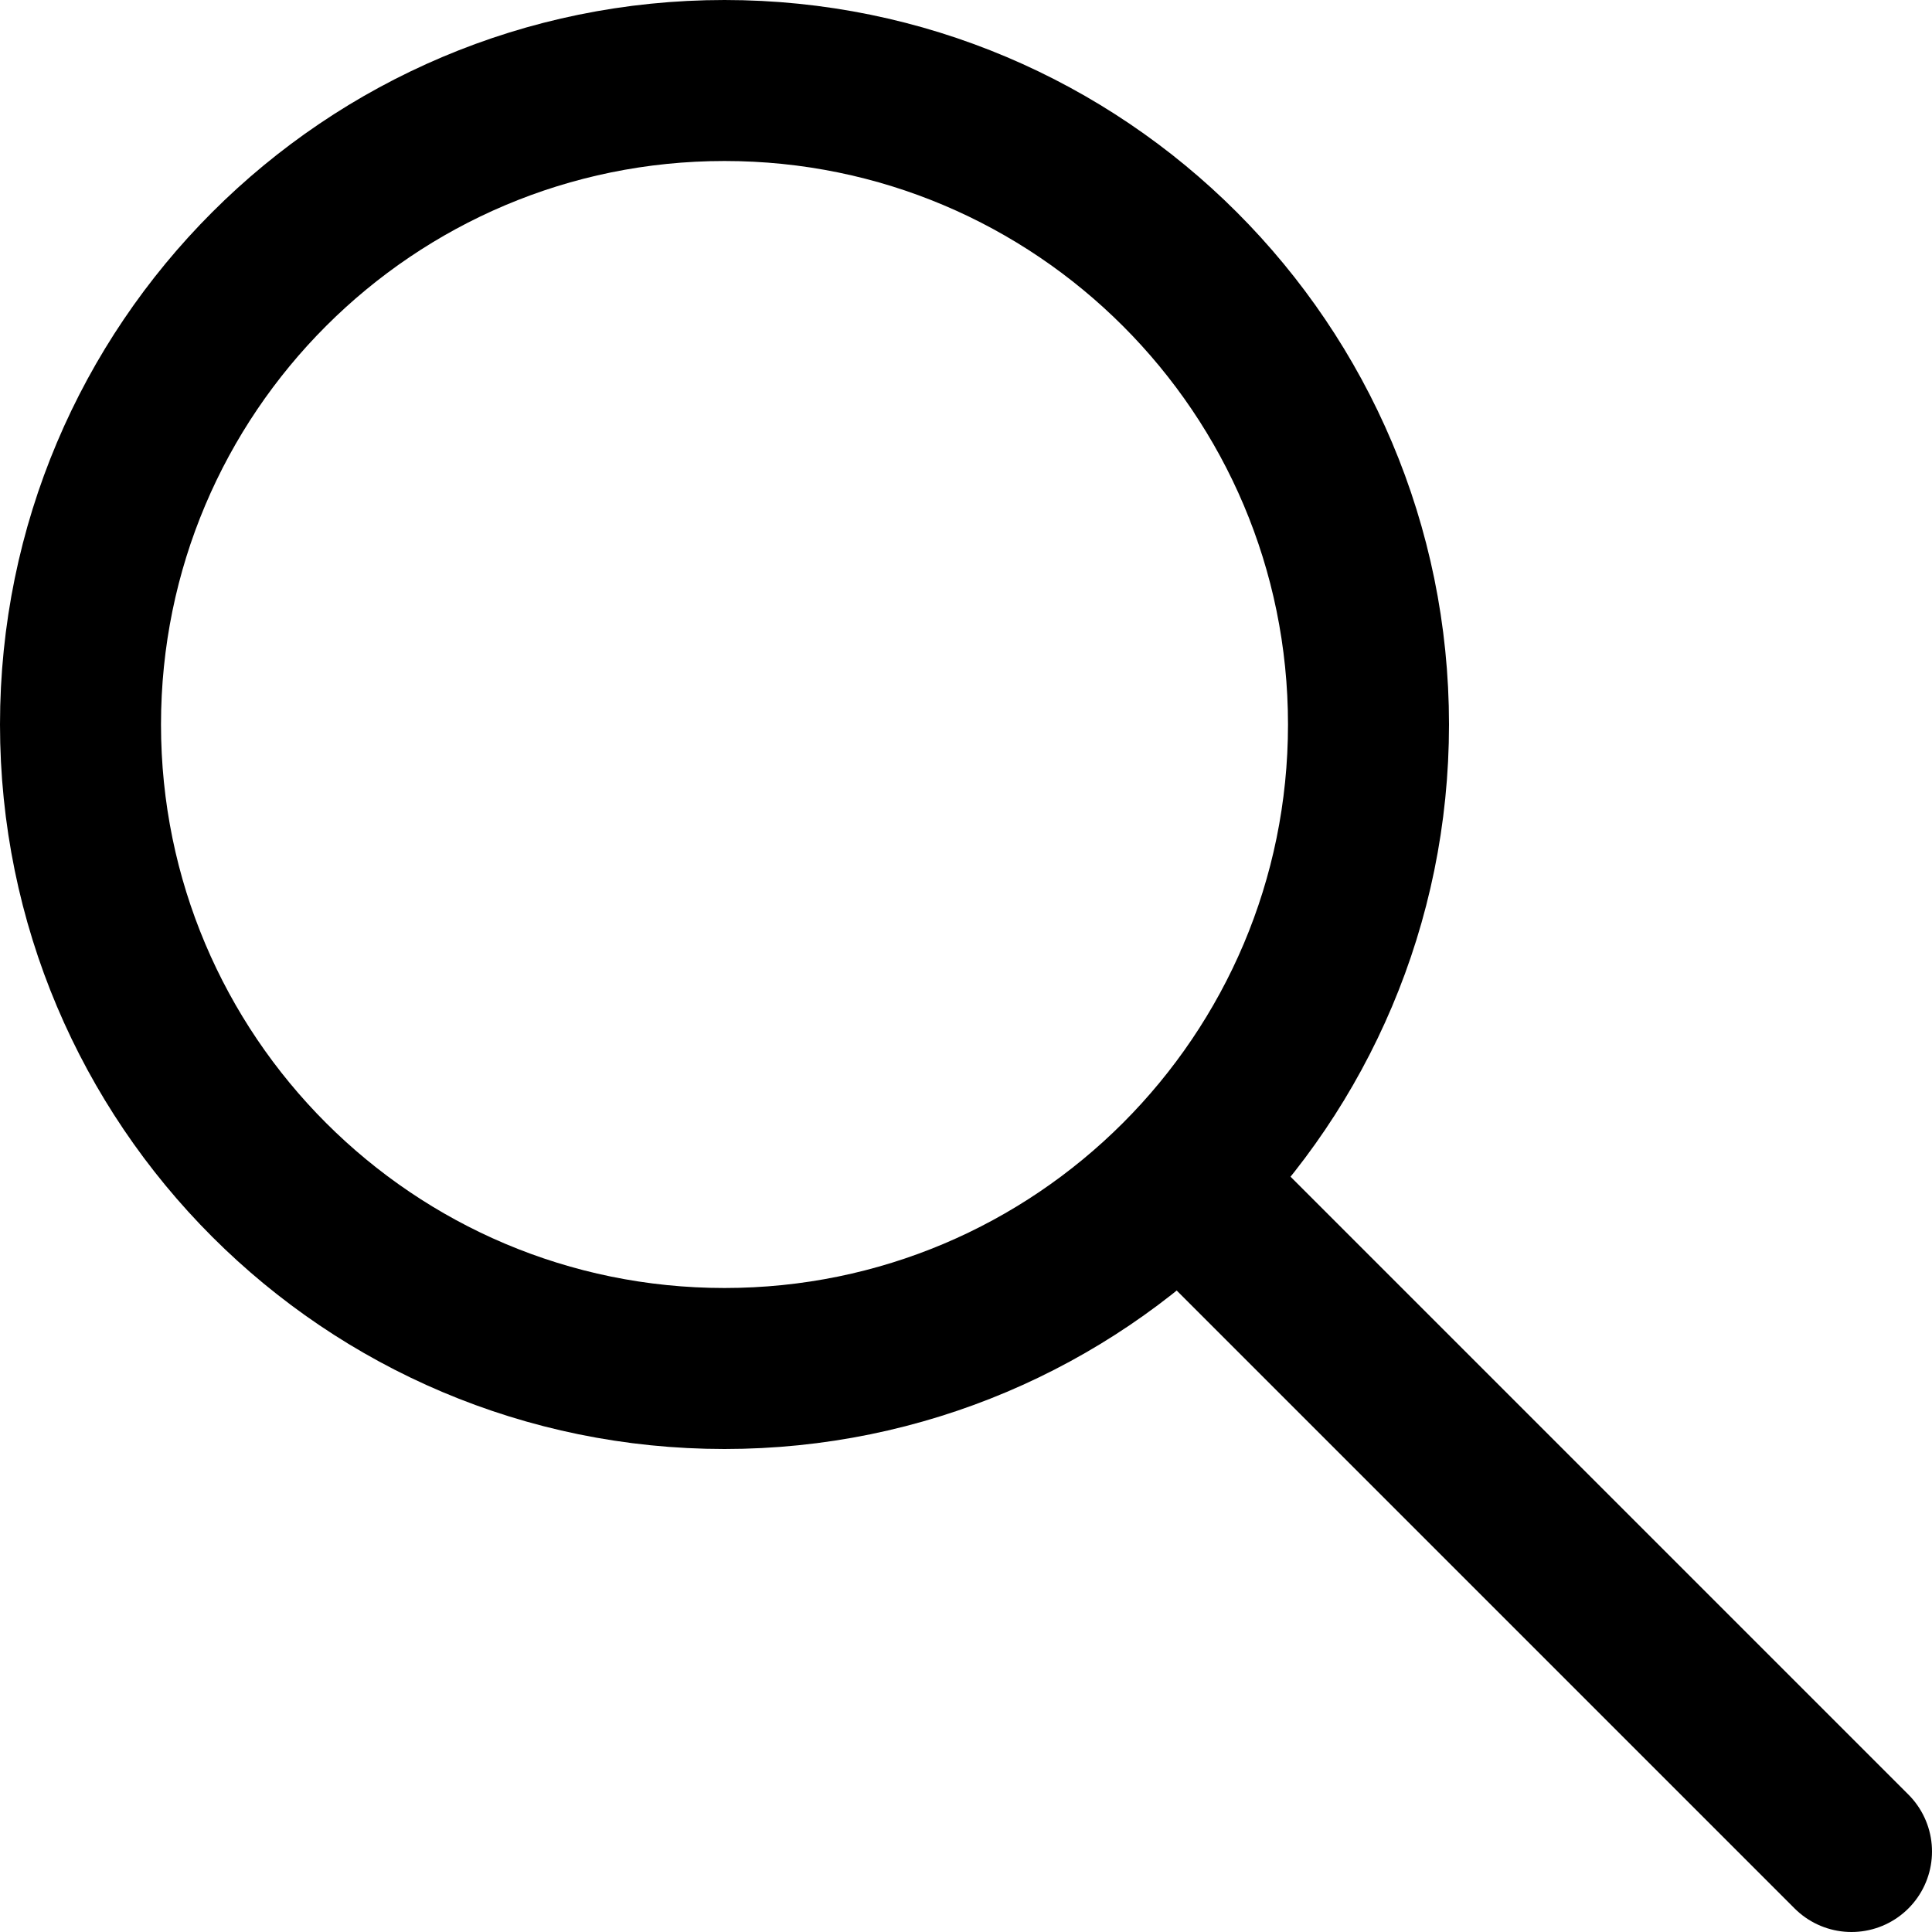
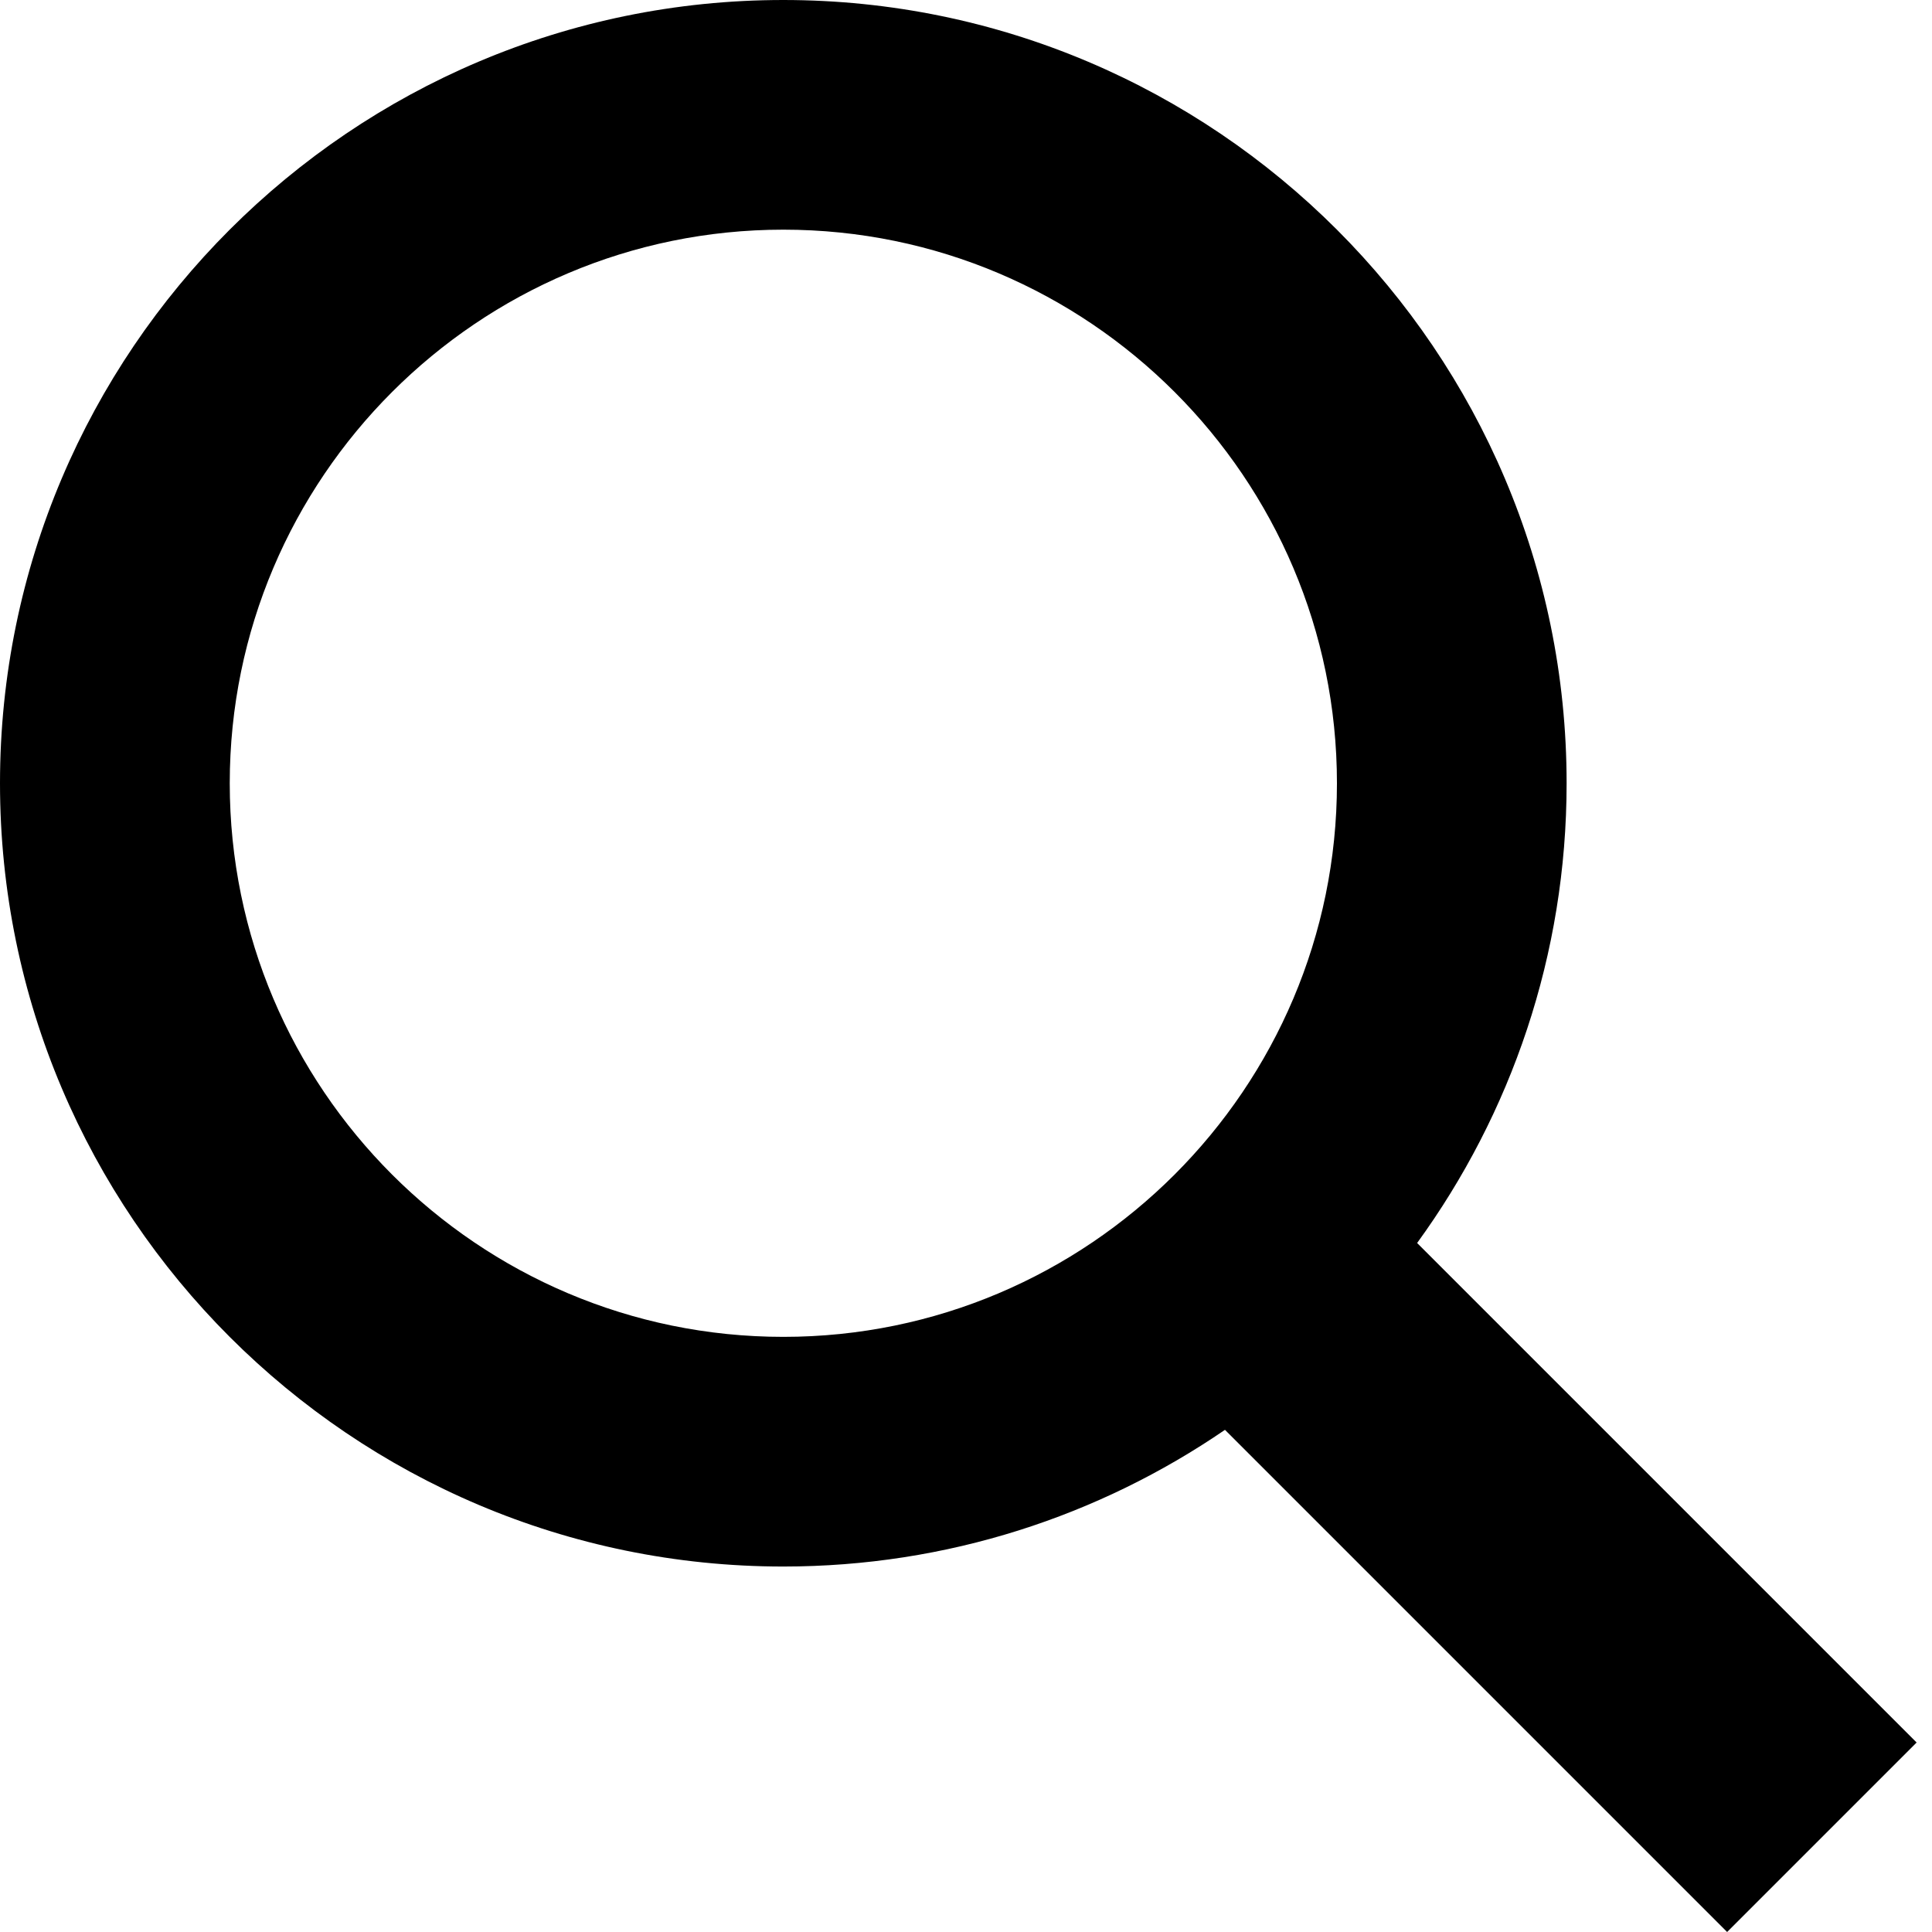
- <svg xmlns="http://www.w3.org/2000/svg" viewBox="0 0 24 24">
-   <defs>
-     <style>.cls-1{fill:none;stroke:#000;stroke-linecap:round;stroke-linejoin:round;stroke-width:2px;}</style>
-   </defs>
-   <g id="_21.search" data-name="21.search">
-     <circle class="cls-1" cx="9" cy="9" r="8" />
-     <line class="cls-1" x1="15" y1="15" x2="23" y2="23" />
-   </g>
+ <svg xmlns="http://www.w3.org/2000/svg" width="24" height="24" viewBox="0 0 24 24">
+   <path d="M23.809 21.646l-6.205-6.205c1.167-1.605 1.857-3.579 1.857-5.711 0-5.365-4.365-9.73-9.731-9.73-5.365 0-9.73 4.365-9.73 9.73 0 5.366 4.365 9.73 9.73 9.73 2.034 0 3.923-.627 5.487-1.698l6.238 6.238 2.354-2.354zm-20.955-11.916c0-3.792 3.085-6.877 6.877-6.877s6.877 3.085 6.877 6.877-3.085 6.877-6.877 6.877c-3.793 0-6.877-3.085-6.877-6.877z" />
</svg>
